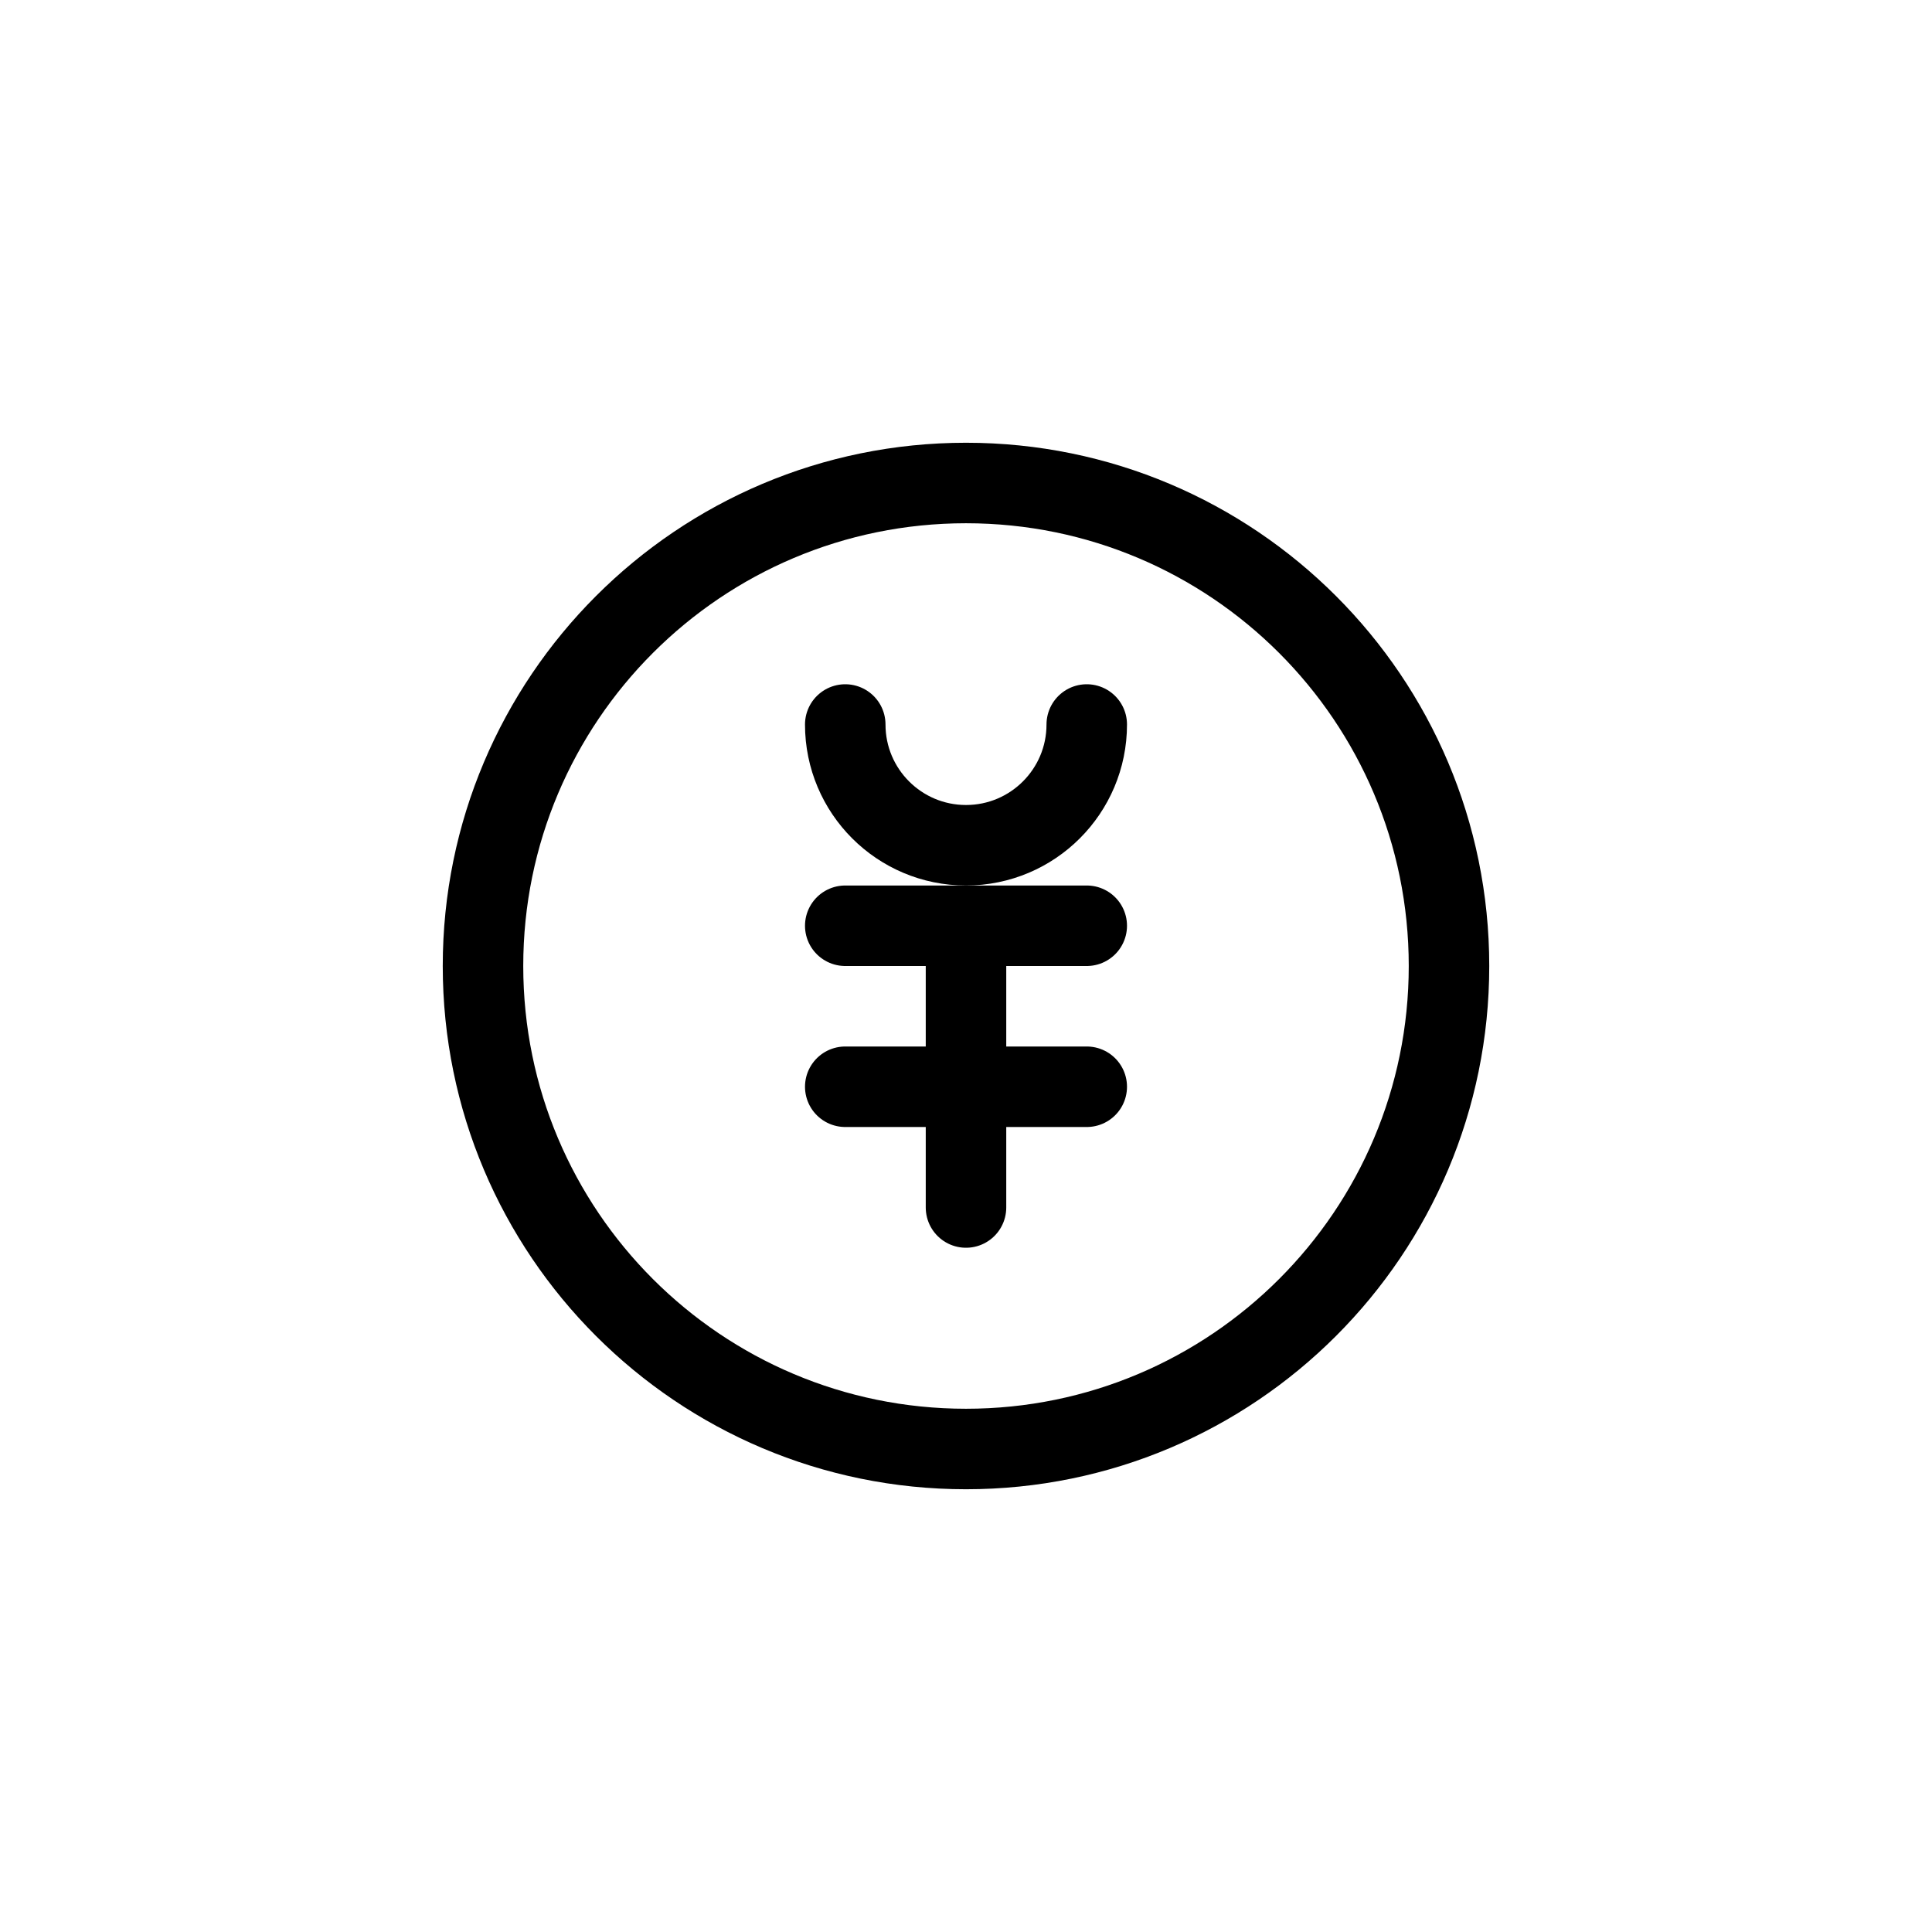
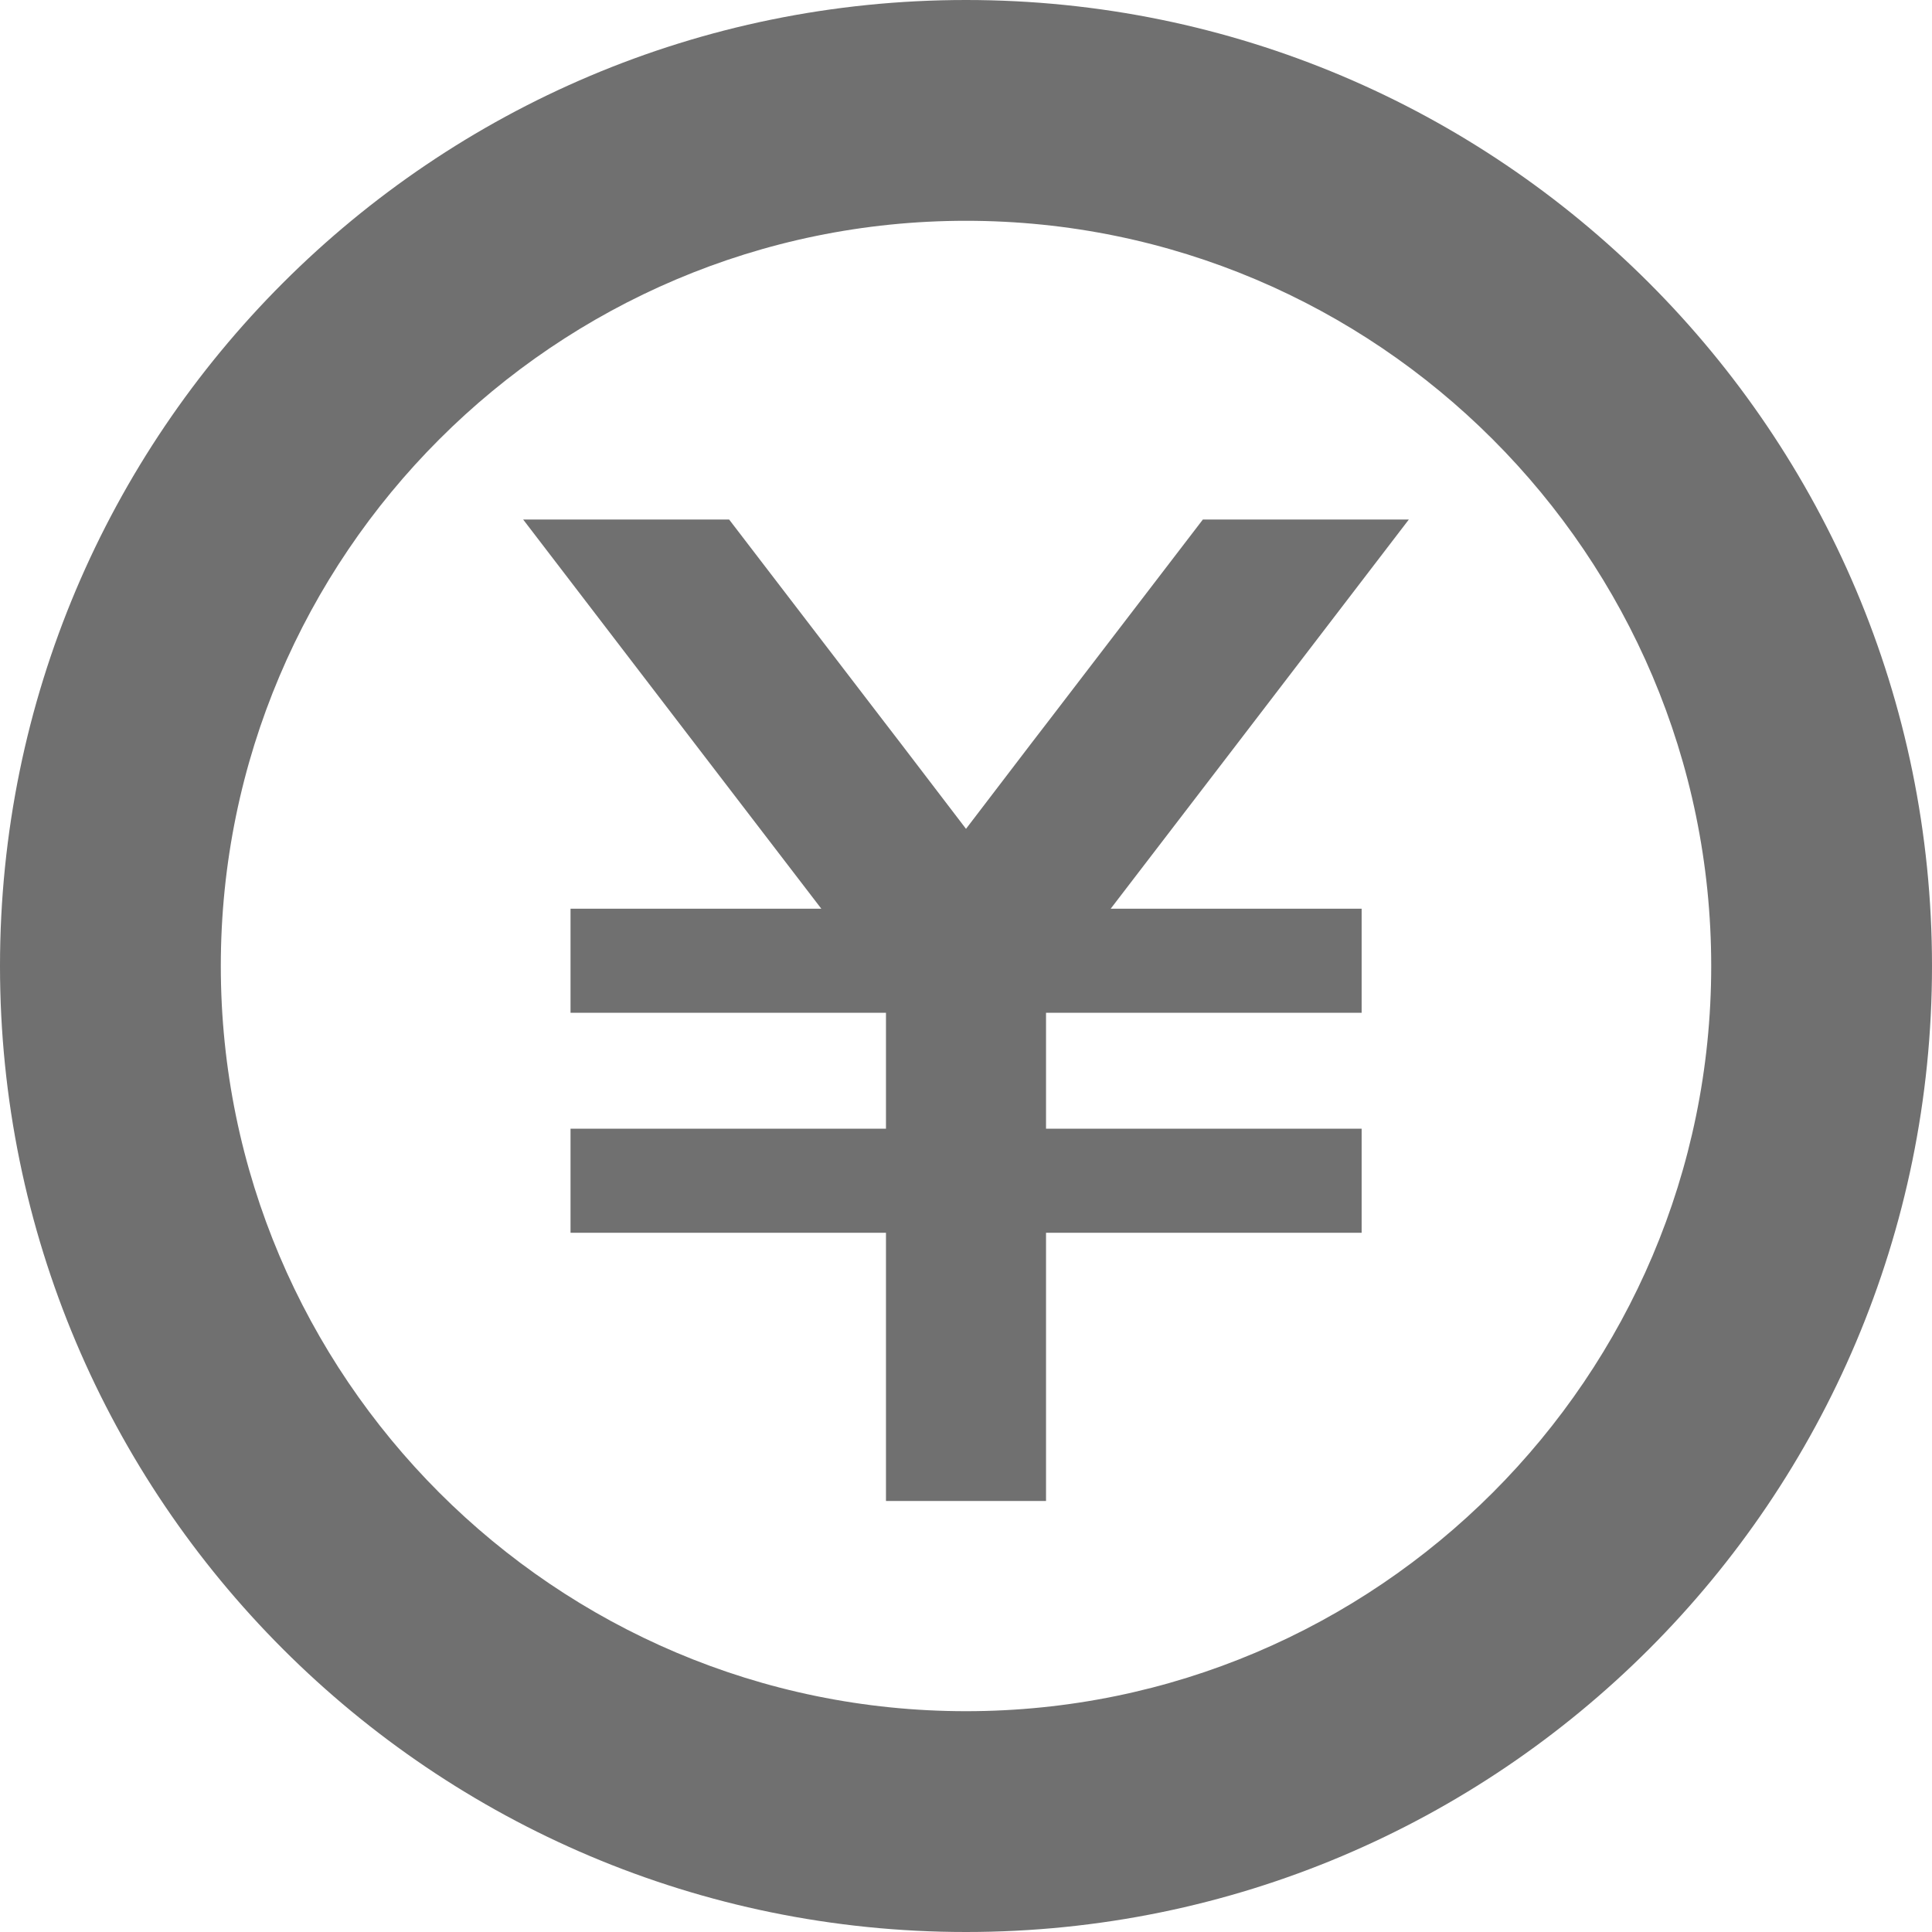
- <svg xmlns="http://www.w3.org/2000/svg" viewBox="0 0 48 48">
-   <defs>
-     <style>
-       .a {
-         fill: none;
-         stroke: #000;
-         stroke-linecap: round;
-         stroke-linejoin: round;
-         stroke-width: 2px;
-       }
-     </style>
-   </defs>
-   <circle class="a" cx="24" cy="24" r="12" />
-   <path class="a" d="M27,18a3,3,0,0,1-6,0" />
-   <line class="a" x1="21" y1="23" x2="27" y2="23" />
-   <line class="a" x1="21" y1="27" x2="27" y2="27" />
-   <line class="a" x1="24" y1="30" x2="24" y2="23" />
+ <svg xmlns="http://www.w3.org/2000/svg" version="1.1" id="_x31_0" x="0px" y="0px" viewBox="0 0 512 512" style="width: 32px; height: 32px; opacity: 1;" xml:space="preserve">
+   <style type="text/css">
+ 	.st0{fill:#374149;}
+ </style>
+   <g>
+     <path class="st0" d="M256,0C114.617,0,0,114.614,0,256s114.617,256,256,256c141.386,0,256-114.614,256-256S397.386,0,256,0z    M256,453.484c-108.894,0-197.484-88.59-197.484-197.484S147.106,58.512,256,58.512S453.488,147.106,453.488,256   S364.894,453.484,256,453.484z" style="fill: rgb(112, 112, 112);" />
+     <polygon class="st0" points="326.621,198.711 373.359,137.676 318.774,137.676 278.226,190.594 273.262,197.05 256,219.652    238.738,197.05 233.778,190.594 193.226,137.676 138.641,137.676 185.383,198.711 216.215,238.938 217.66,240.82 151.195,240.82    151.195,268.402 234.793,268.402 234.793,299.121 151.195,299.121 151.195,326.699 234.793,326.699 234.793,397.778    277.207,397.778 277.207,326.699 360.848,326.699 360.848,299.121 277.207,299.121 277.207,268.402 360.848,268.402    360.848,240.82 294.344,240.82 295.785,238.938  " style="fill: rgb(112, 112, 112);" />
+   </g>
</svg>
